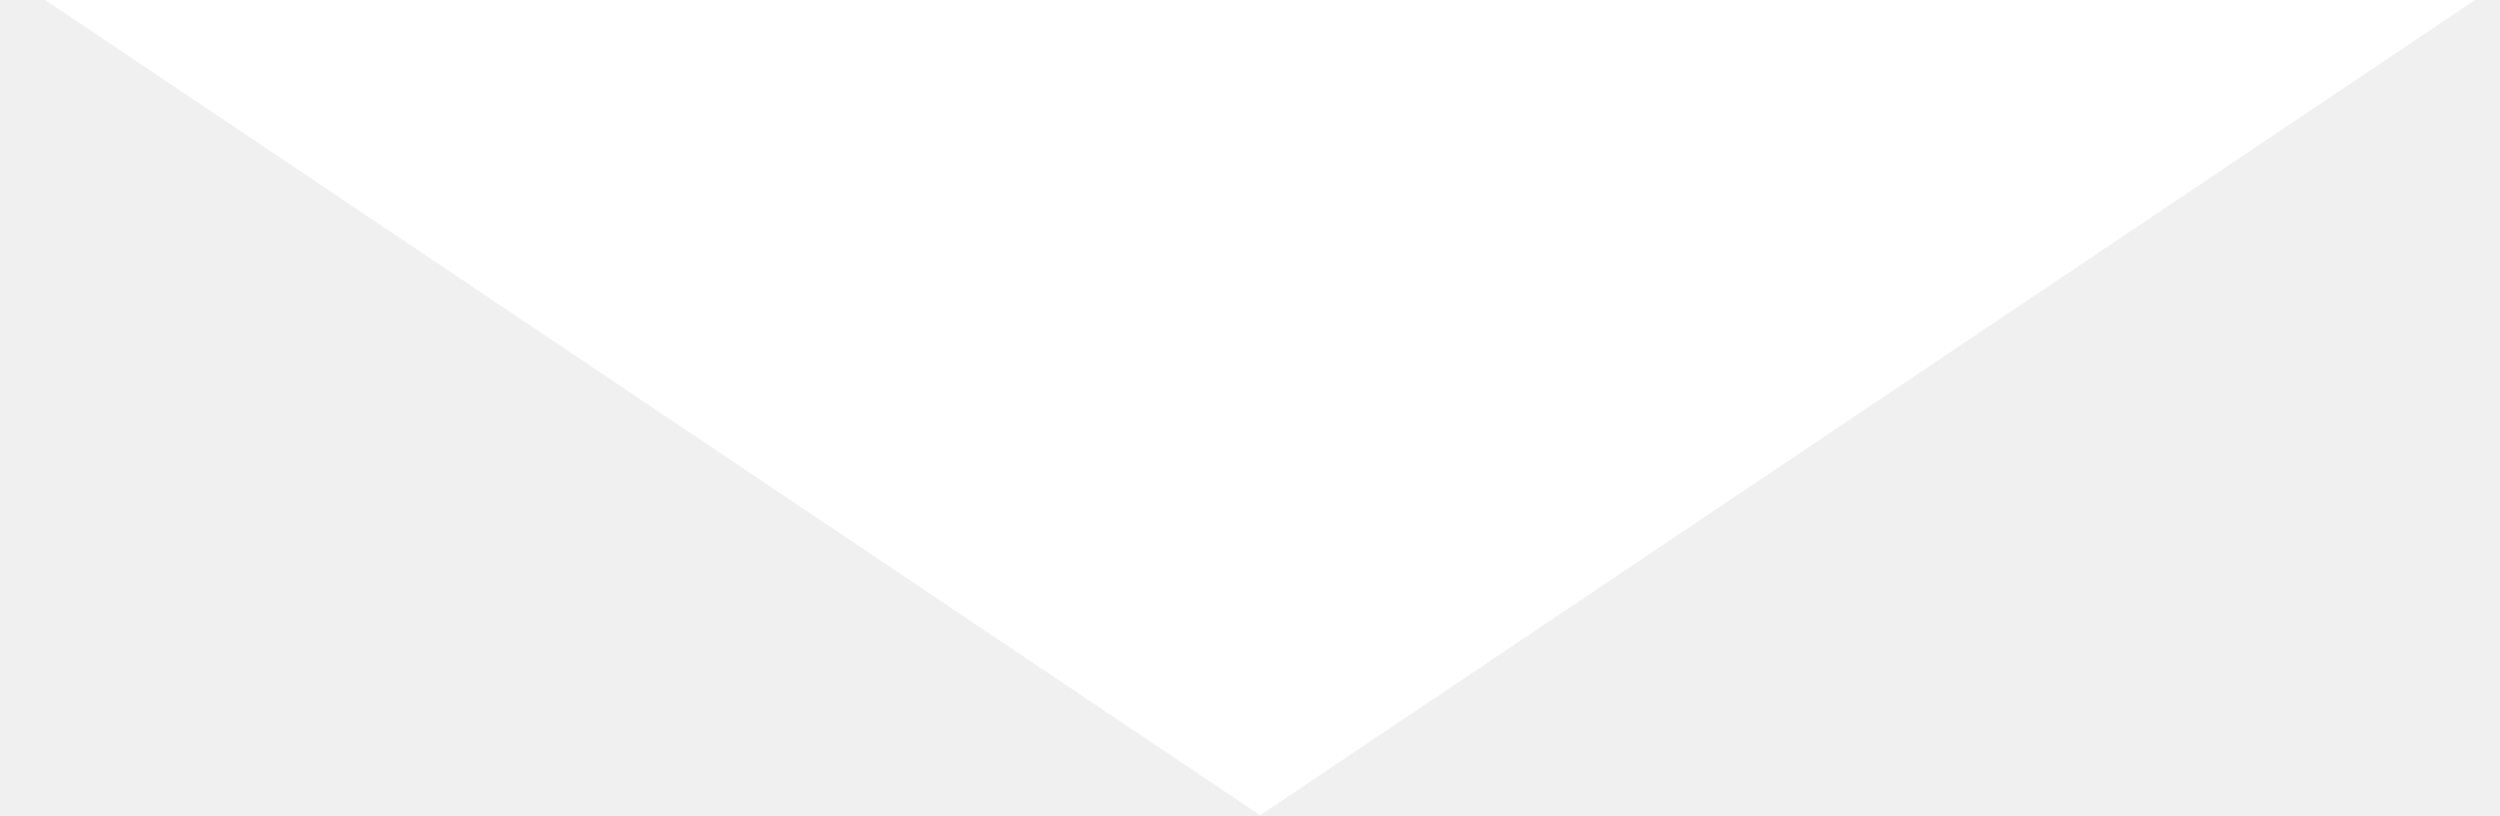
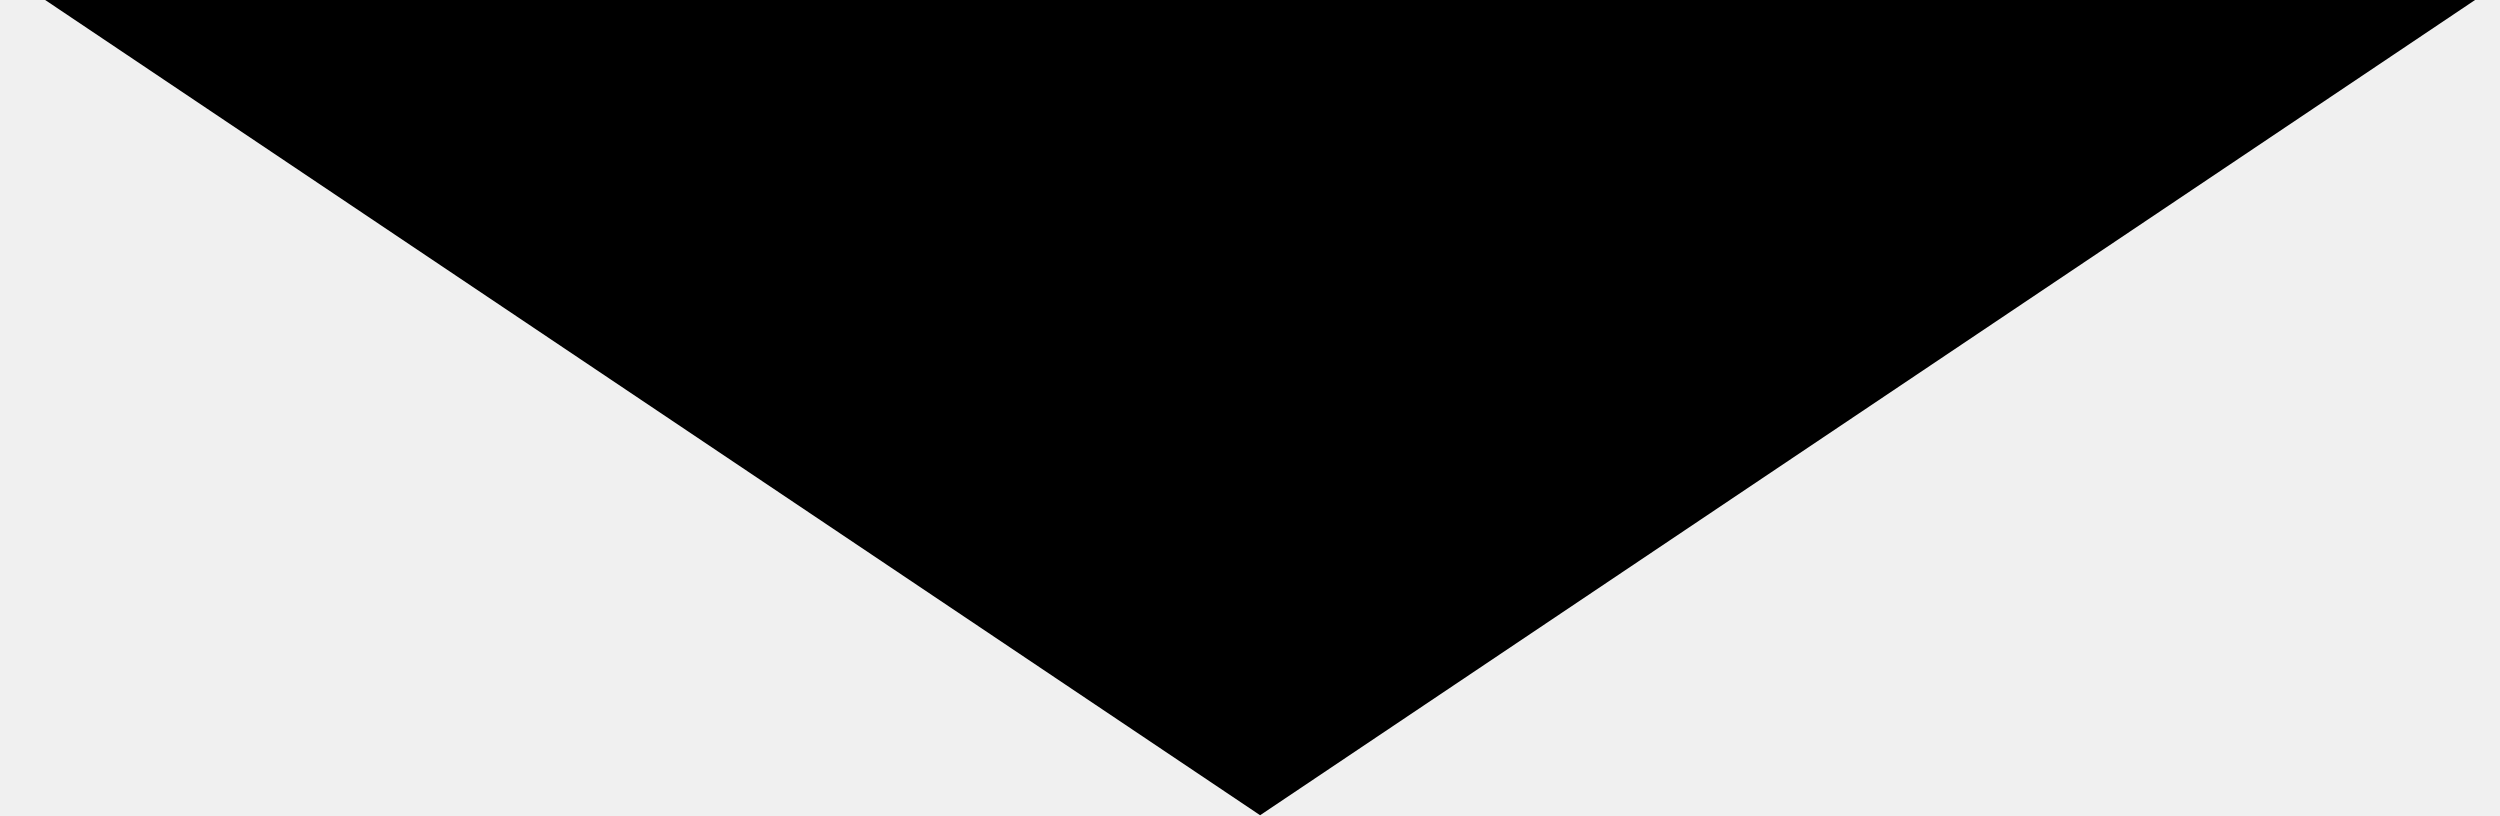
<svg xmlns="http://www.w3.org/2000/svg" width="46" height="15" viewBox="0 0 46 15" fill="none">
-   <path d="M42.256 1L23.186 13.796L4.116 1L42.256 1Z" fill="white" stroke="white" stroke-width="2" />
+   <path d="M42.256 1L23.186 13.796L4.116 1L42.256 1Z" fill="black" stroke="black" stroke-width="2" />
</svg>
